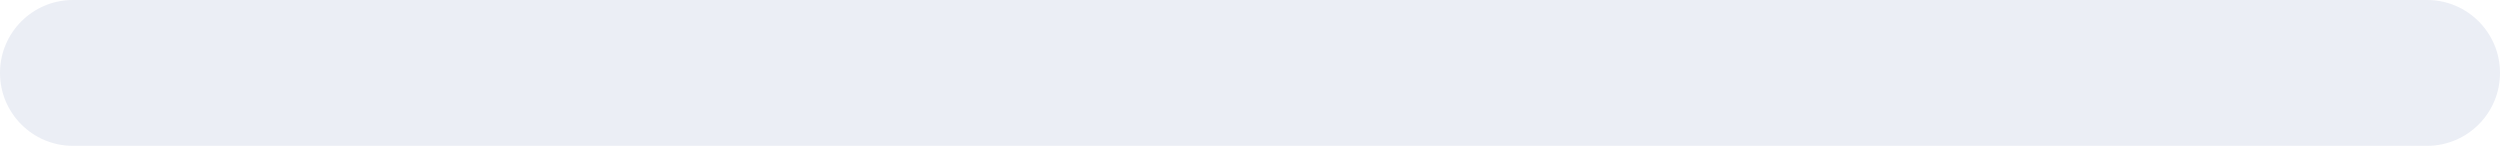
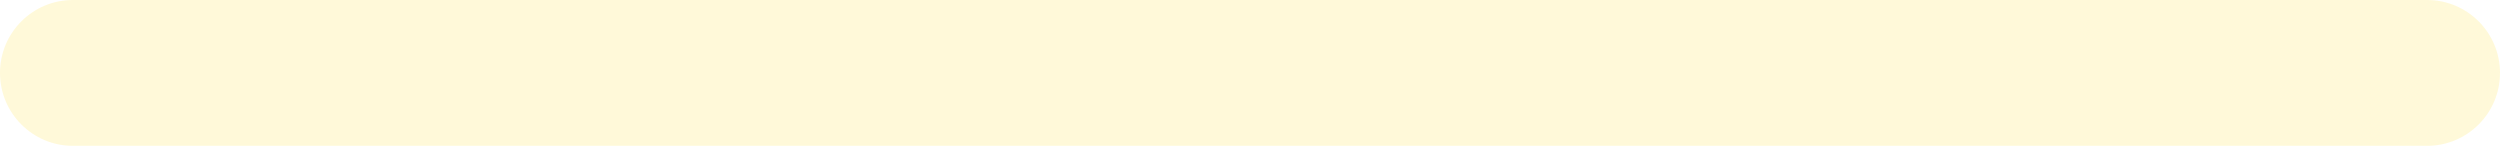
<svg xmlns="http://www.w3.org/2000/svg" width="480" height="28" viewBox="0 0 480 28">
  <defs>
    <clipPath id="rc">
      <rect x="0" y="0" width="480" height="28" rx="14" />
    </clipPath>
  </defs>
-   <rect width="480" height="28" rx="14" fill="#00247d" opacity="0.08" />
+   <rect width="480" height="28" rx="14" fill="#FFD700" opacity="0.15" />
  <g clip-path="url(#rc)">
-     <text x="480" y="18" font-family="monospace" font-size="12" font-weight="600" fill="#00247d" letter-spacing="1">
+     <text x="480" y="18" font-family="monospace" font-size="12" font-weight="600" fill="#FFD700" letter-spacing="1">
      ✦ welcome to tracking dev phishing page bri ✦ welcome to tracking dev phishing page bri ✦ welcome to tracking dev phishing page bri ✦
      <animateTransform attributeName="transform" type="translate" from="0 0" to="-960 0" dur="10s" repeatCount="indefinite" />
    </text>
  </g>
</svg>
